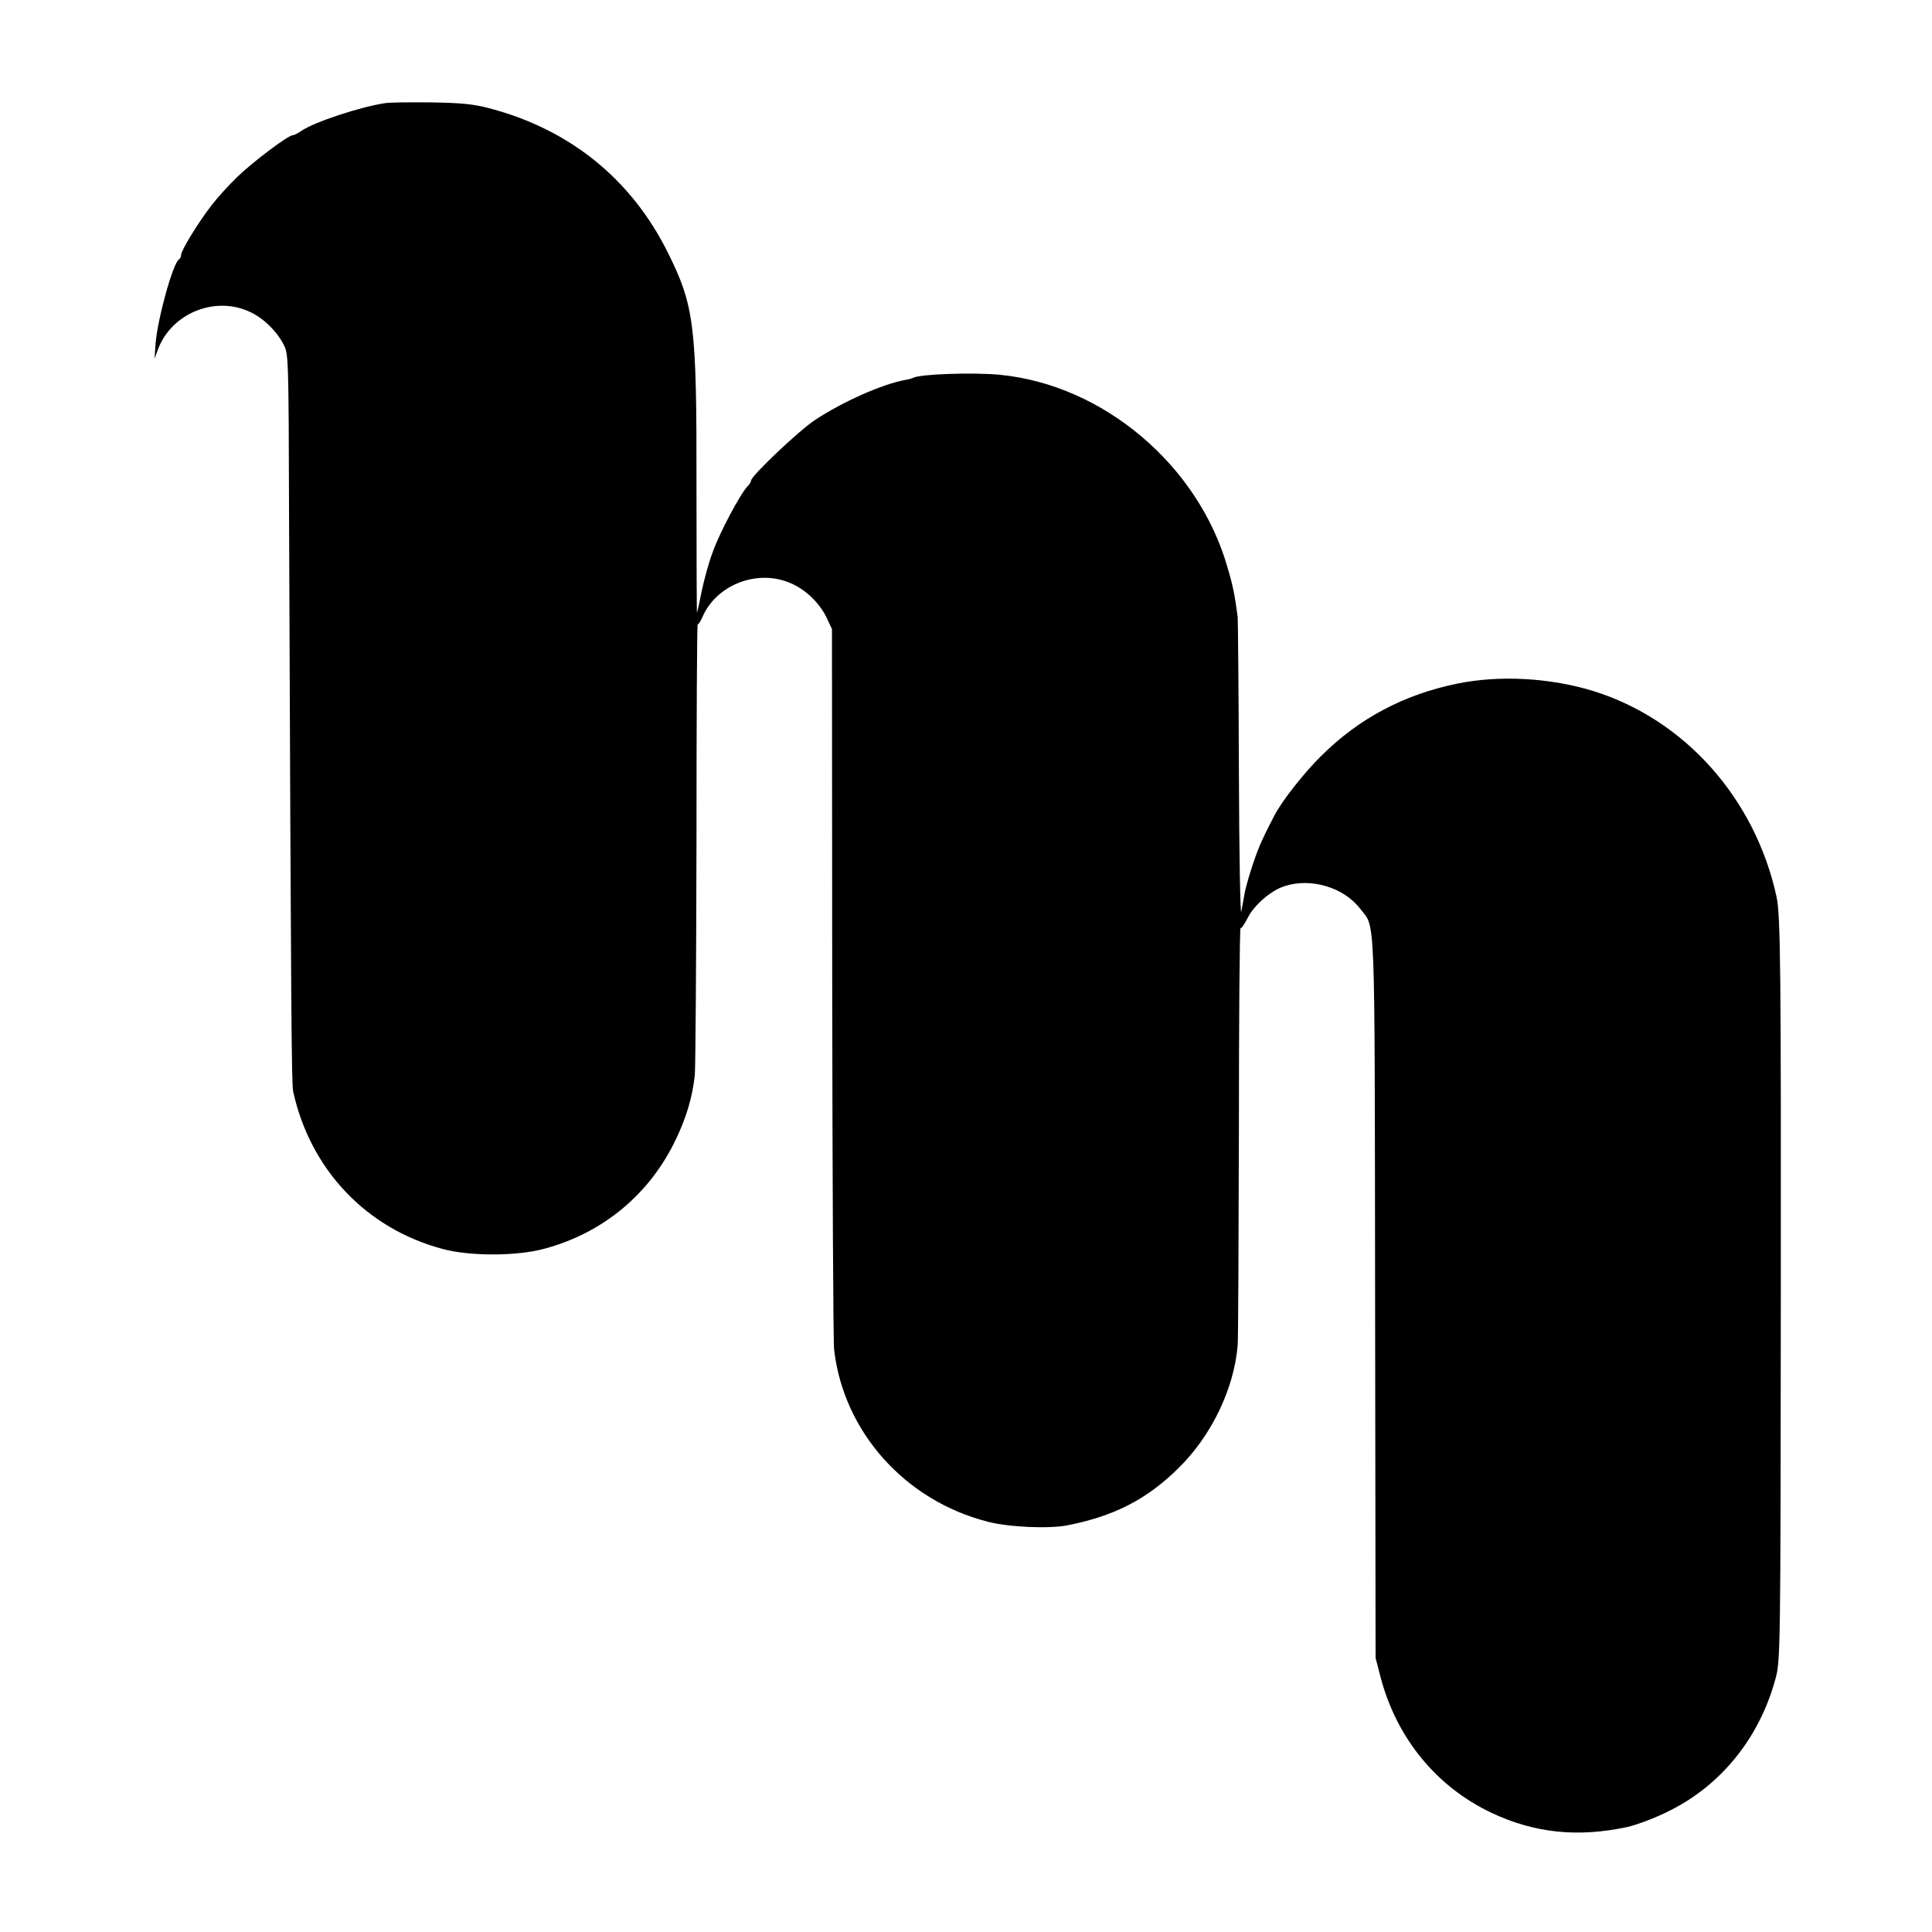
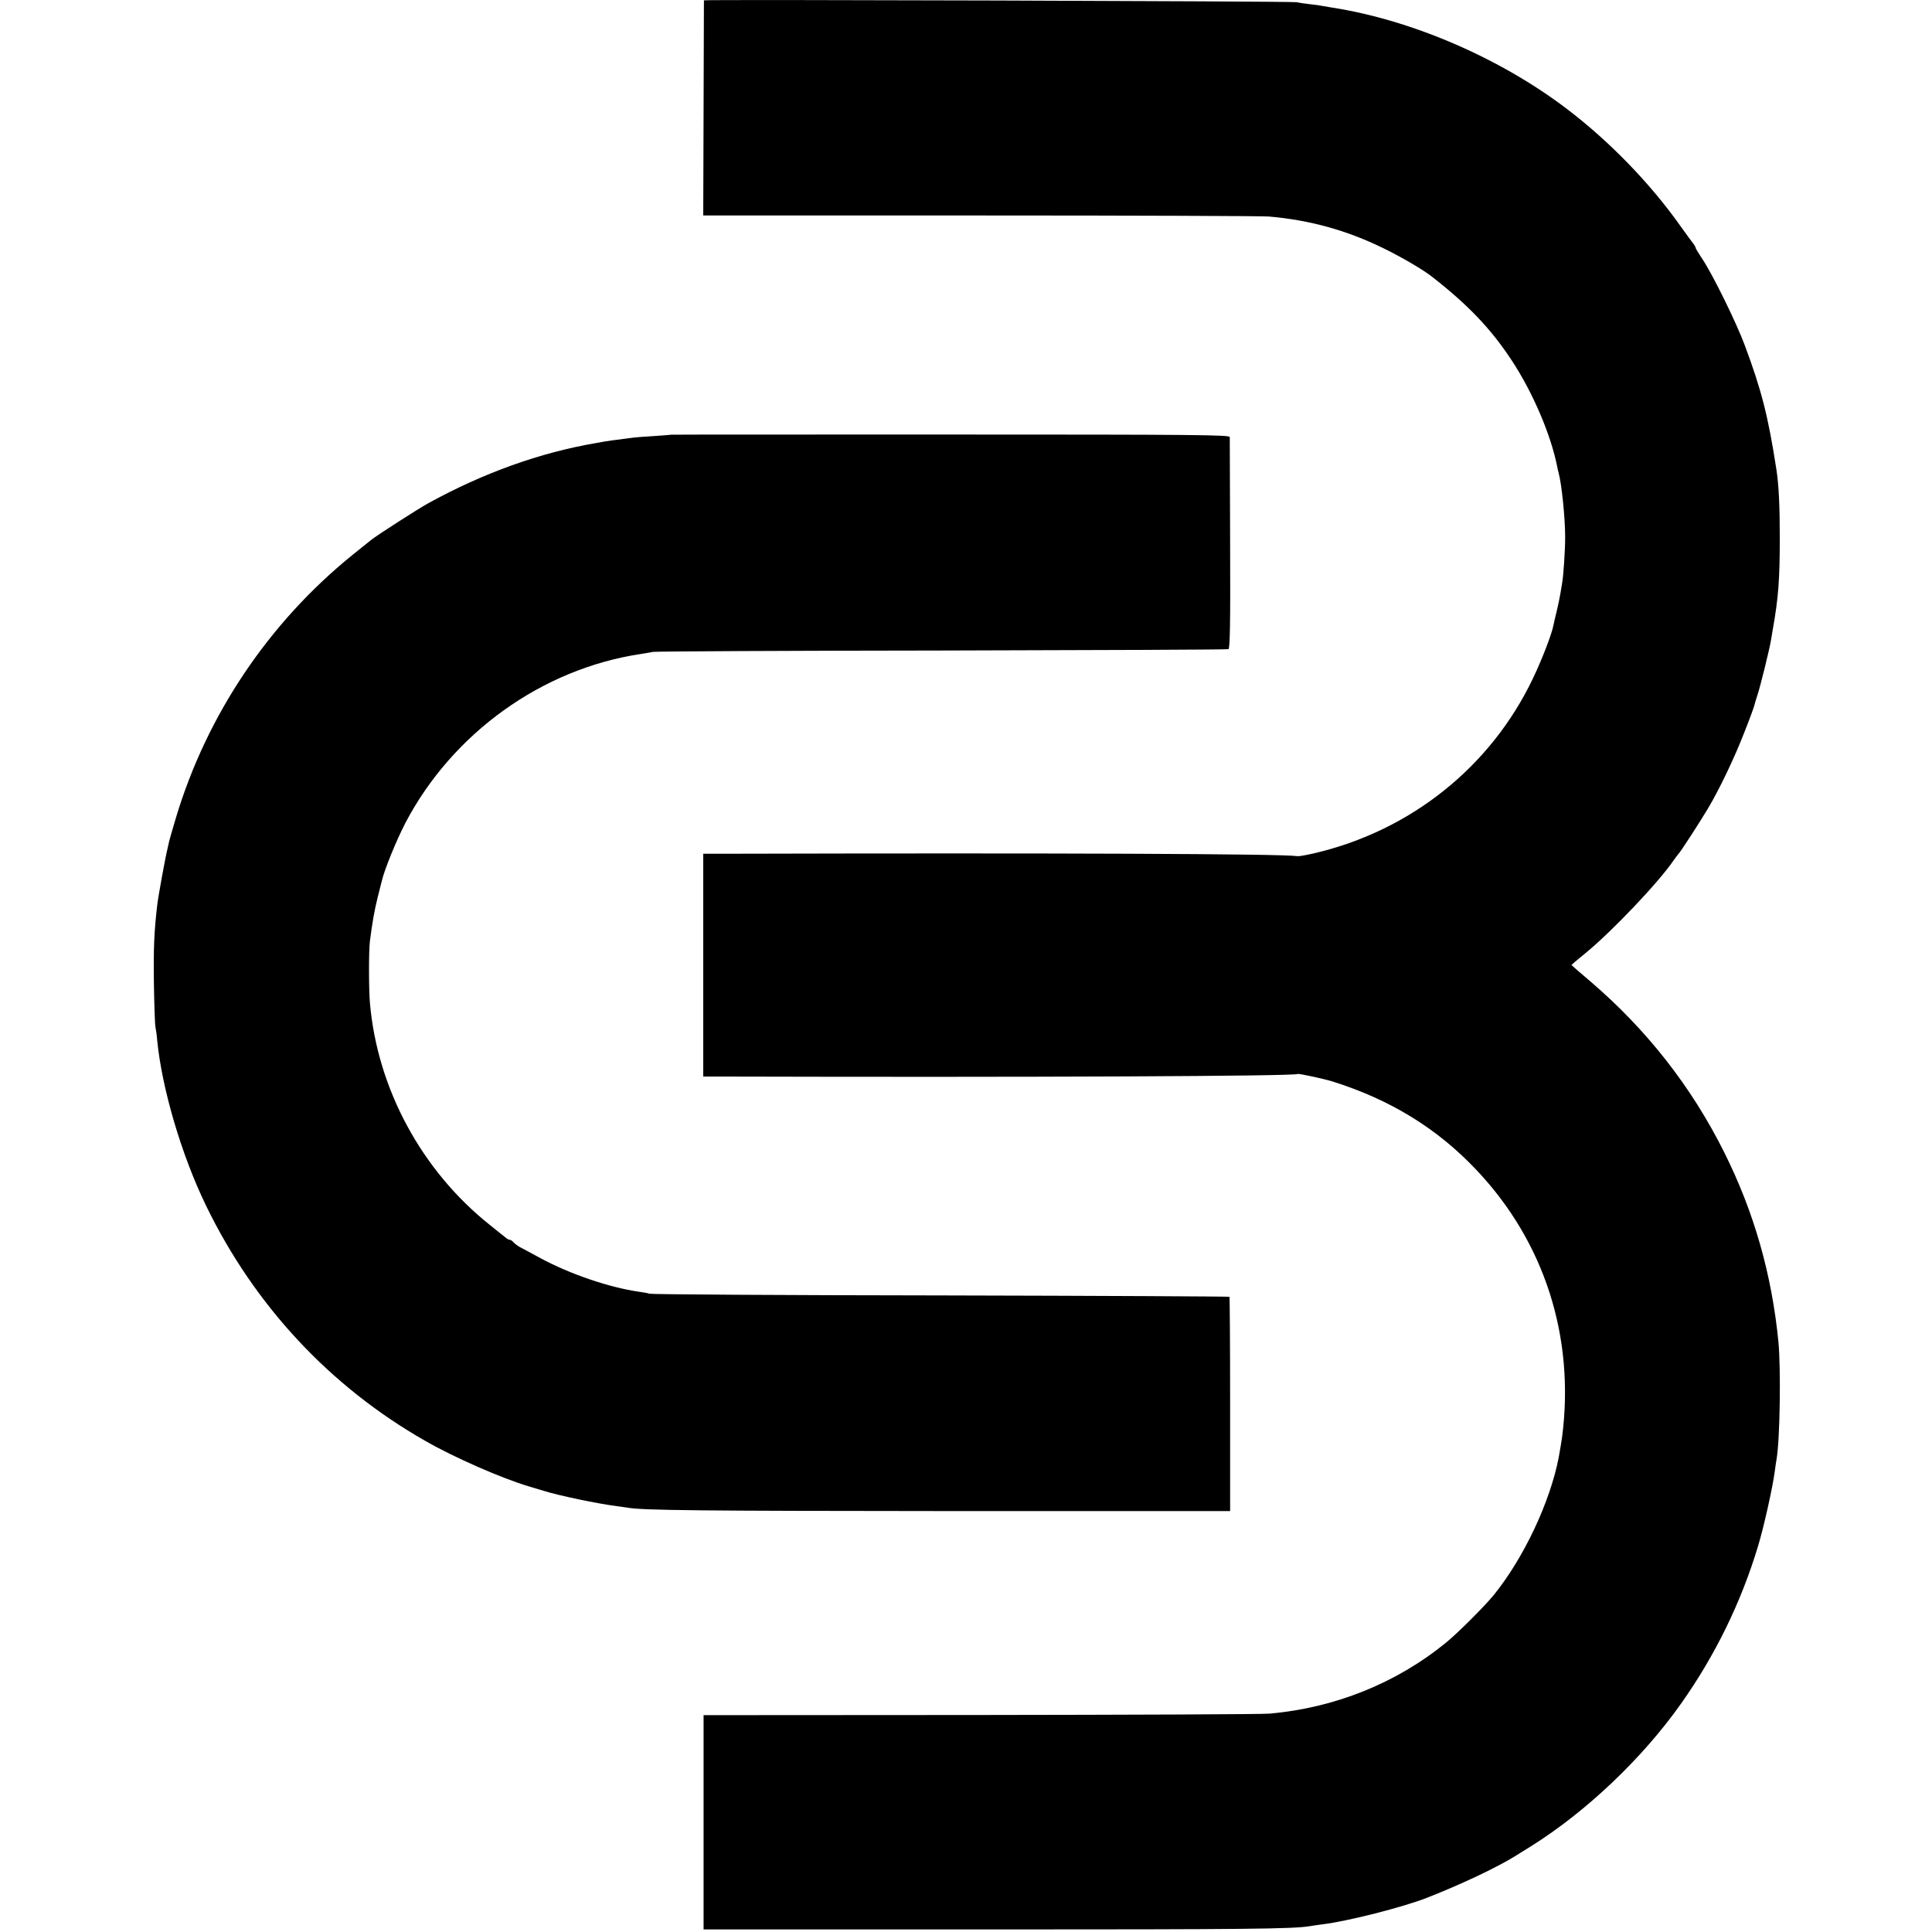
- <svg xmlns="http://www.w3.org/2000/svg" version="1.0" width="800pt" height="800pt" viewBox="0 0 800 800" preserveAspectRatio="xMidYMid meet">
-   <g transform="translate(0,800) scale(0.1,-0.1)" fill="#000000" stroke="none">
-     <path d="M1595 7573 c-102 -15 -296 -79 -347 -115 -14 -10 -31 -18 -36 -18 -19 0 -167 -112 -230 -173 -35 -34 -83 -87 -106 -117 -53 -68 -126 -187 -126 -205 0 -8 -4 -16 -9 -19 -25 -16 -89 -247 -97 -351 l-4 -60 14 38 c56 150 237 224 382 155 54 -25 108 -77 137 -132 22 -41 22 -43 24 -736 8 -2038 10 -2328 17 -2360 71 -323 303 -568 620 -652 111 -30 306 -30 419 1 244 65 439 227 547 456 42 88 67 172 77 262 3 32 6 466 7 965 0 499 2 905 5 903 2 -3 12 12 21 33 57 128 218 193 352 142 68 -25 131 -84 162 -150 l21 -45 1 -1465 c1 -806 4 -1489 8 -1519 39 -340 294 -625 636 -712 87 -23 254 -30 330 -15 194 38 329 108 459 236 137 134 231 329 246 510 2 19 4 417 5 884 0 467 3 846 7 843 3 -3 16 16 30 43 25 51 95 112 150 130 110 37 248 -4 316 -94 63 -81 59 22 61 -1611 l2 -1490 22 -85 c67 -249 231 -449 457 -556 177 -84 356 -103 560 -60 41 9 122 39 180 69 214 107 372 304 437 546 20 75 21 97 22 1576 1 1354 -1 1587 -18 1663 -89 407 -381 734 -760 851 -179 55 -389 66 -563 30 -220 -45 -406 -144 -561 -298 -70 -68 -165 -189 -195 -248 -35 -67 -45 -89 -60 -123 -22 -50 -58 -165 -64 -203 -3 -18 -9 -50 -13 -72 -4 -22 -9 239 -10 580 -1 341 -4 629 -5 640 -12 92 -20 131 -42 205 -121 424 -514 756 -942 798 -112 11 -336 3 -361 -13 -4 -2 -17 -6 -31 -8 -97 -18 -259 -90 -374 -166 -66 -43 -265 -232 -265 -251 0 -5 -6 -15 -14 -23 -29 -29 -116 -192 -144 -271 -17 -44 -37 -119 -47 -166 -9 -47 -18 -86 -19 -87 -1 -2 -2 230 -2 515 1 675 -8 754 -119 977 -151 303 -404 508 -736 596 -67 18 -117 23 -244 25 -88 1 -173 0 -190 -3z" />
+ <svg xmlns="http://www.w3.org/2000/svg" version="1.0" width="1136pt" height="1136pt" viewBox="0 0 1136 1136" preserveAspectRatio="xMidYMid meet">
+   <g transform="translate(0,1136) scale(0.1,-0.1)" fill="#000000" stroke="none">
+     <path d="M4139 11358 c0 -2 -1 -287 -2 -634 l-2 -631 1630 0 c897 0 1659 -3 1695 -6 242 -21 459 -81 675 -187 103 -50 235 -127 285 -167 214 -167 348 -308 470 -494 123 -187 229 -435 266 -622 2 -10 5 -26 8 -35 18 -64 39 -264 39 -382 0 -75 -10 -228 -18 -270 -1 -8 -6 -35 -10 -60 -4 -25 -14 -72 -22 -105 -8 -33 -17 -70 -19 -82 -9 -50 -69 -205 -120 -311 -248 -521 -720 -898 -1290 -1030 -44 -10 -87 -18 -96 -16 -95 14 -1434 19 -3383 14 l-110 0 0 -655 0 -655 85 0 c1849 -5 3386 2 3410 15 6 4 153 -28 205 -44 341 -107 617 -277 847 -521 400 -423 579 -982 503 -1570 -2 -15 -14 -89 -20 -120 -51 -263 -205 -590 -382 -809 -56 -68 -209 -221 -281 -280 -292 -238 -652 -383 -1037 -417 -44 -4 -811 -7 -1704 -8 l-1624 -1 0 -630 0 -630 1694 0 c1503 0 1769 3 1869 19 14 3 48 7 75 11 149 18 475 101 615 156 206 81 413 179 522 247 15 9 55 35 90 56 327 205 657 519 884 841 199 282 350 590 450 920 34 111 87 348 99 440 4 28 8 61 11 75 20 111 26 531 11 690 -39 397 -143 762 -318 1113 -193 387 -456 722 -786 1005 -62 52 -113 97 -113 98 0 1 37 33 83 70 155 127 427 413 517 544 13 19 27 37 30 40 9 7 130 194 172 265 67 112 157 300 213 445 32 80 58 152 60 161 2 9 10 36 18 60 17 50 73 277 81 329 3 19 8 46 10 60 33 184 41 294 41 540 0 188 -6 310 -20 400 -49 317 -88 467 -186 730 -48 130 -188 415 -248 505 -22 33 -41 64 -41 68 0 4 -5 13 -10 20 -6 7 -43 57 -82 112 -176 248 -416 496 -668 687 -393 298 -909 520 -1375 593 -27 5 -57 10 -65 11 -8 2 -37 6 -65 9 -27 3 -63 8 -80 12 -29 6 -3484 17 -3486 11z" />
+     <path d="M3947 8804 c-1 -1 -47 -4 -102 -8 -55 -3 -116 -8 -135 -11 -110 -14 -137 -18 -155 -21 -11 -2 -33 -6 -50 -9 -329 -56 -663 -176 -985 -353 -62 -34 -303 -189 -338 -217 -10 -8 -57 -46 -107 -86 -494 -399 -859 -942 -1041 -1549 -19 -63 -36 -124 -39 -135 -2 -11 -7 -31 -10 -45 -13 -51 -55 -283 -60 -328 -19 -160 -23 -262 -20 -467 2 -126 6 -241 9 -254 3 -13 8 -47 10 -75 27 -283 143 -678 288 -976 284 -585 727 -1062 1288 -1382 172 -99 452 -221 610 -268 25 -7 64 -19 87 -26 84 -27 319 -76 423 -89 30 -4 62 -9 70 -10 86 -16 441 -19 1874 -20 l1669 0 0 628 c0 345 -2 629 -4 632 -3 2 -765 6 -1694 8 -930 1 -1701 6 -1715 10 -13 4 -42 9 -65 12 -173 25 -405 104 -577 197 -51 28 -105 57 -119 64 -15 8 -32 21 -39 29 -7 8 -17 15 -22 15 -5 0 -14 4 -21 10 -7 5 -50 40 -95 76 -402 319 -664 803 -707 1309 -7 83 -7 303 0 361 14 110 27 183 46 259 11 44 22 87 24 95 15 66 85 237 138 340 277 529 804 908 1387 995 25 4 56 9 70 12 14 3 778 7 1698 8 920 2 1678 5 1685 8 9 3 12 139 10 618 -1 338 -2 621 -2 629 -1 13 -190 15 -1642 15 -902 0 -1641 0 -1642 -1z" />
  </g>
</svg>
